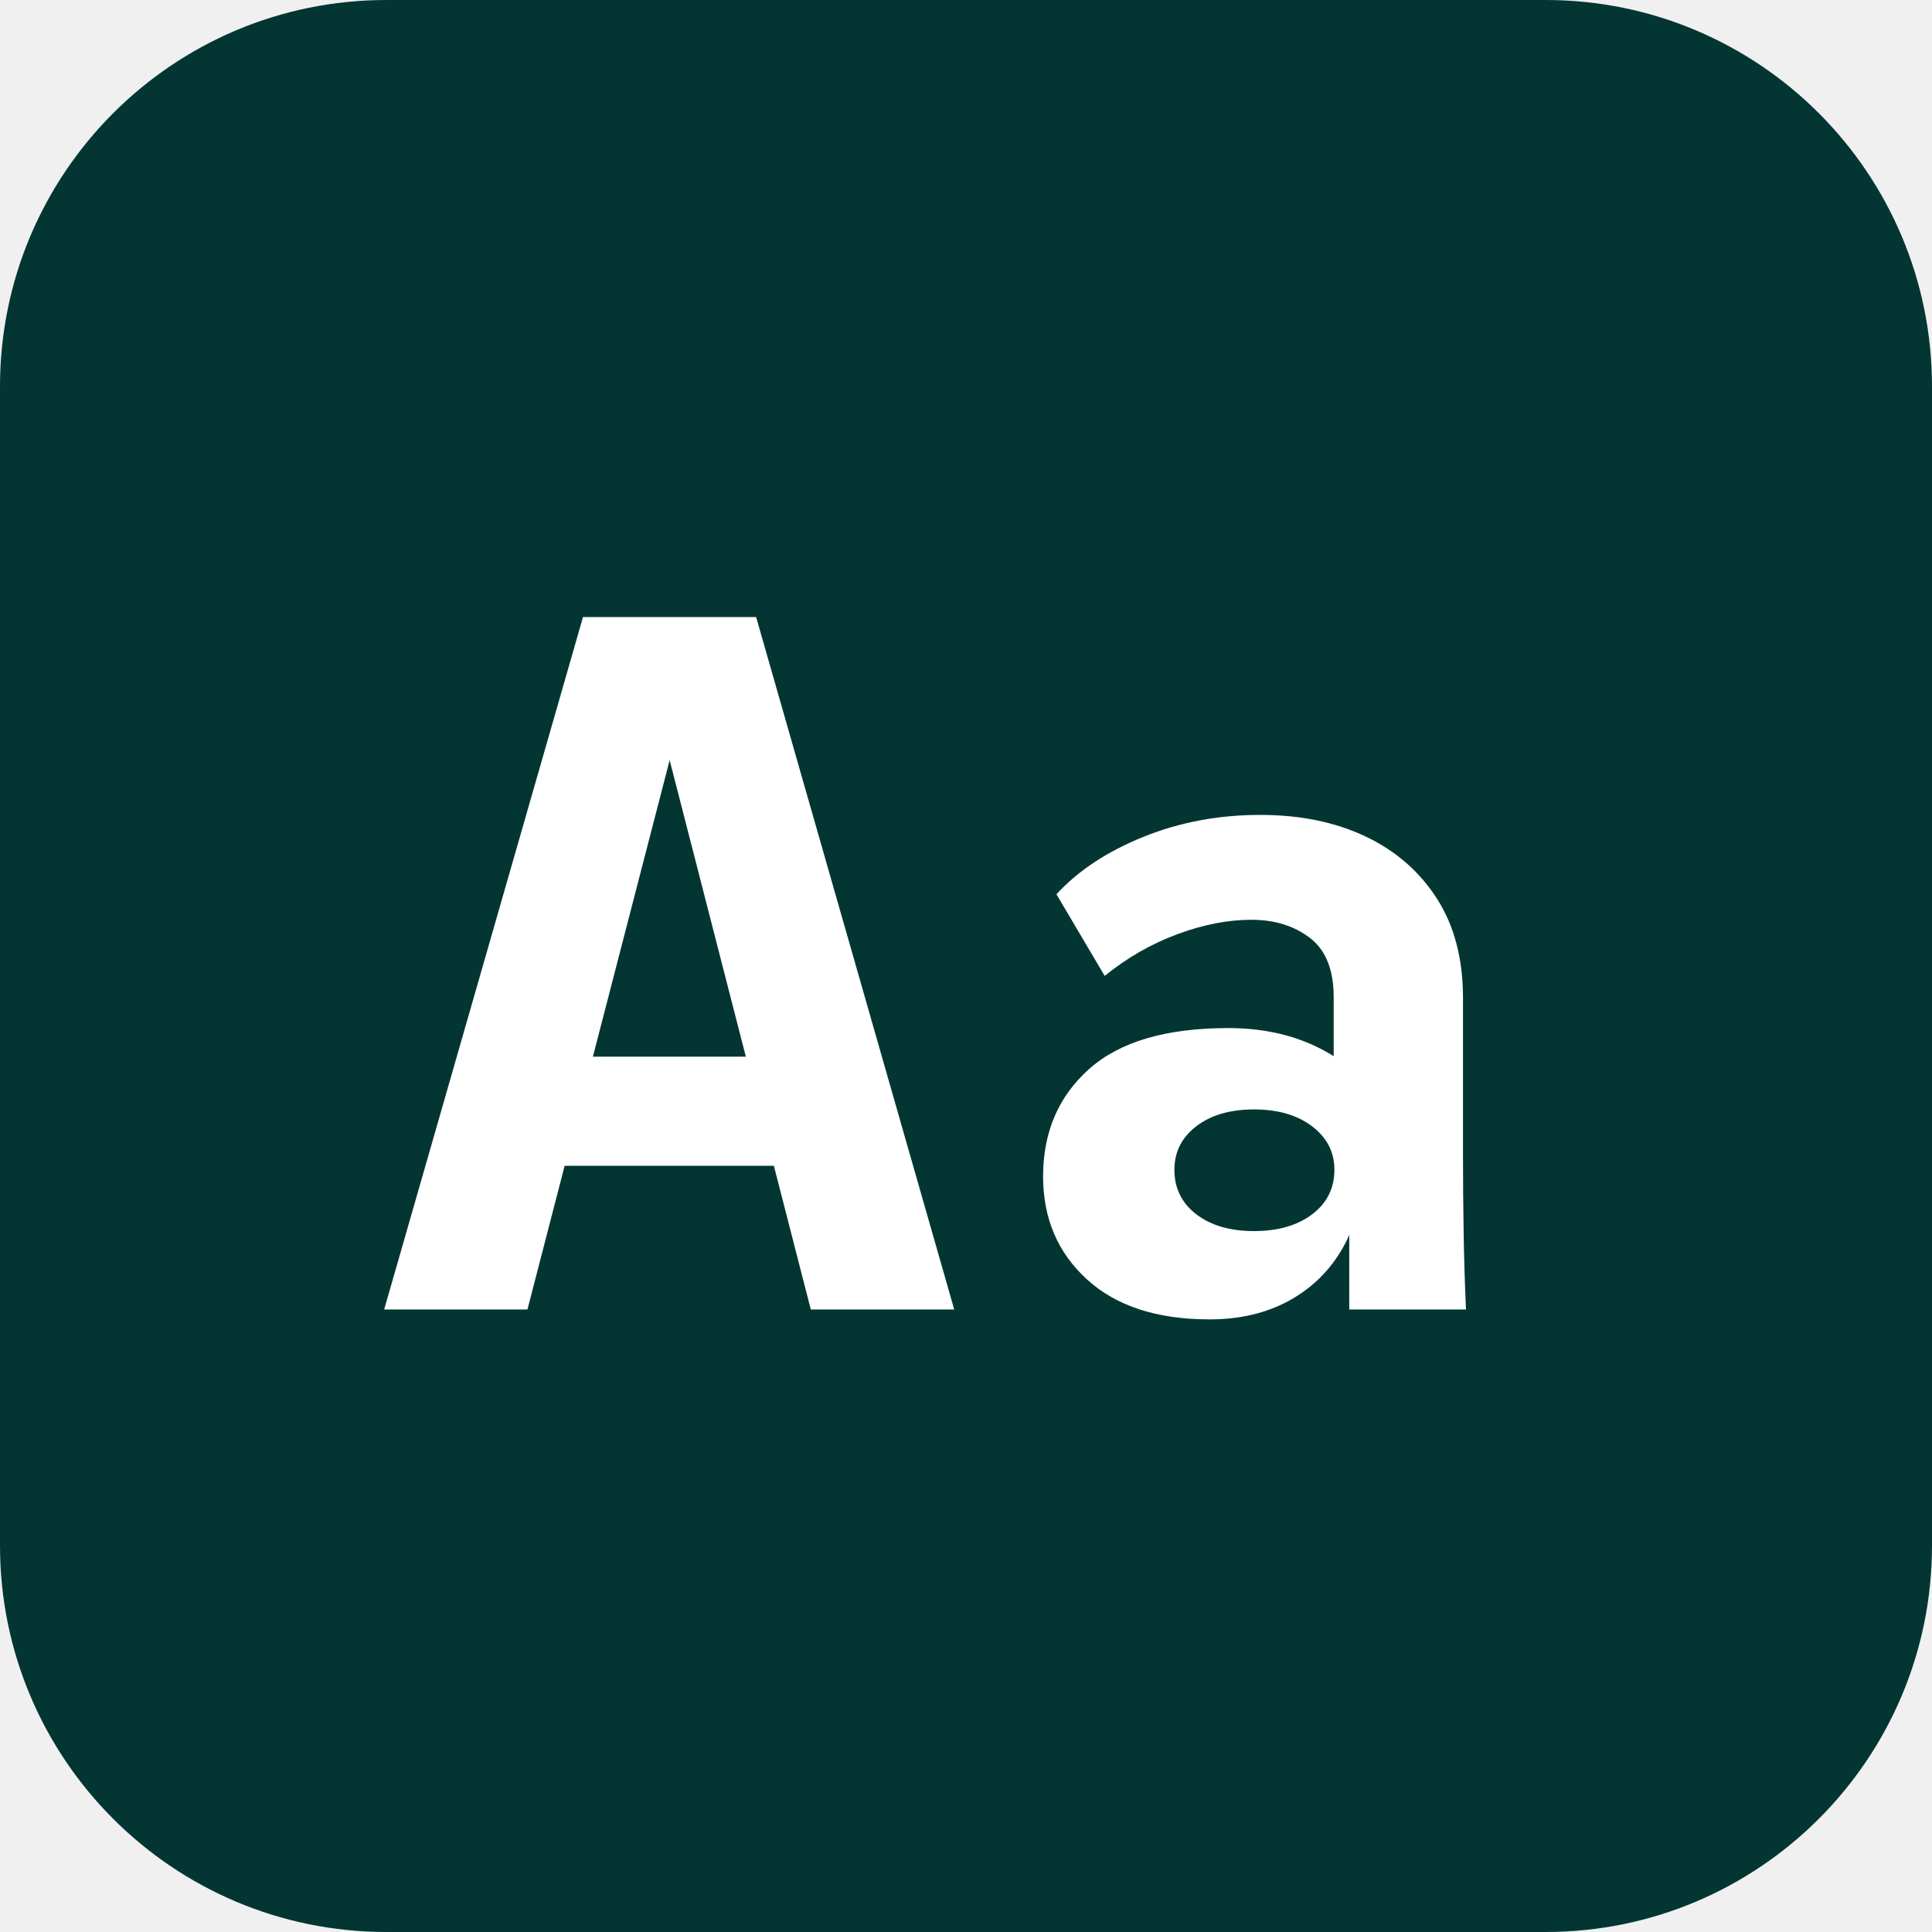
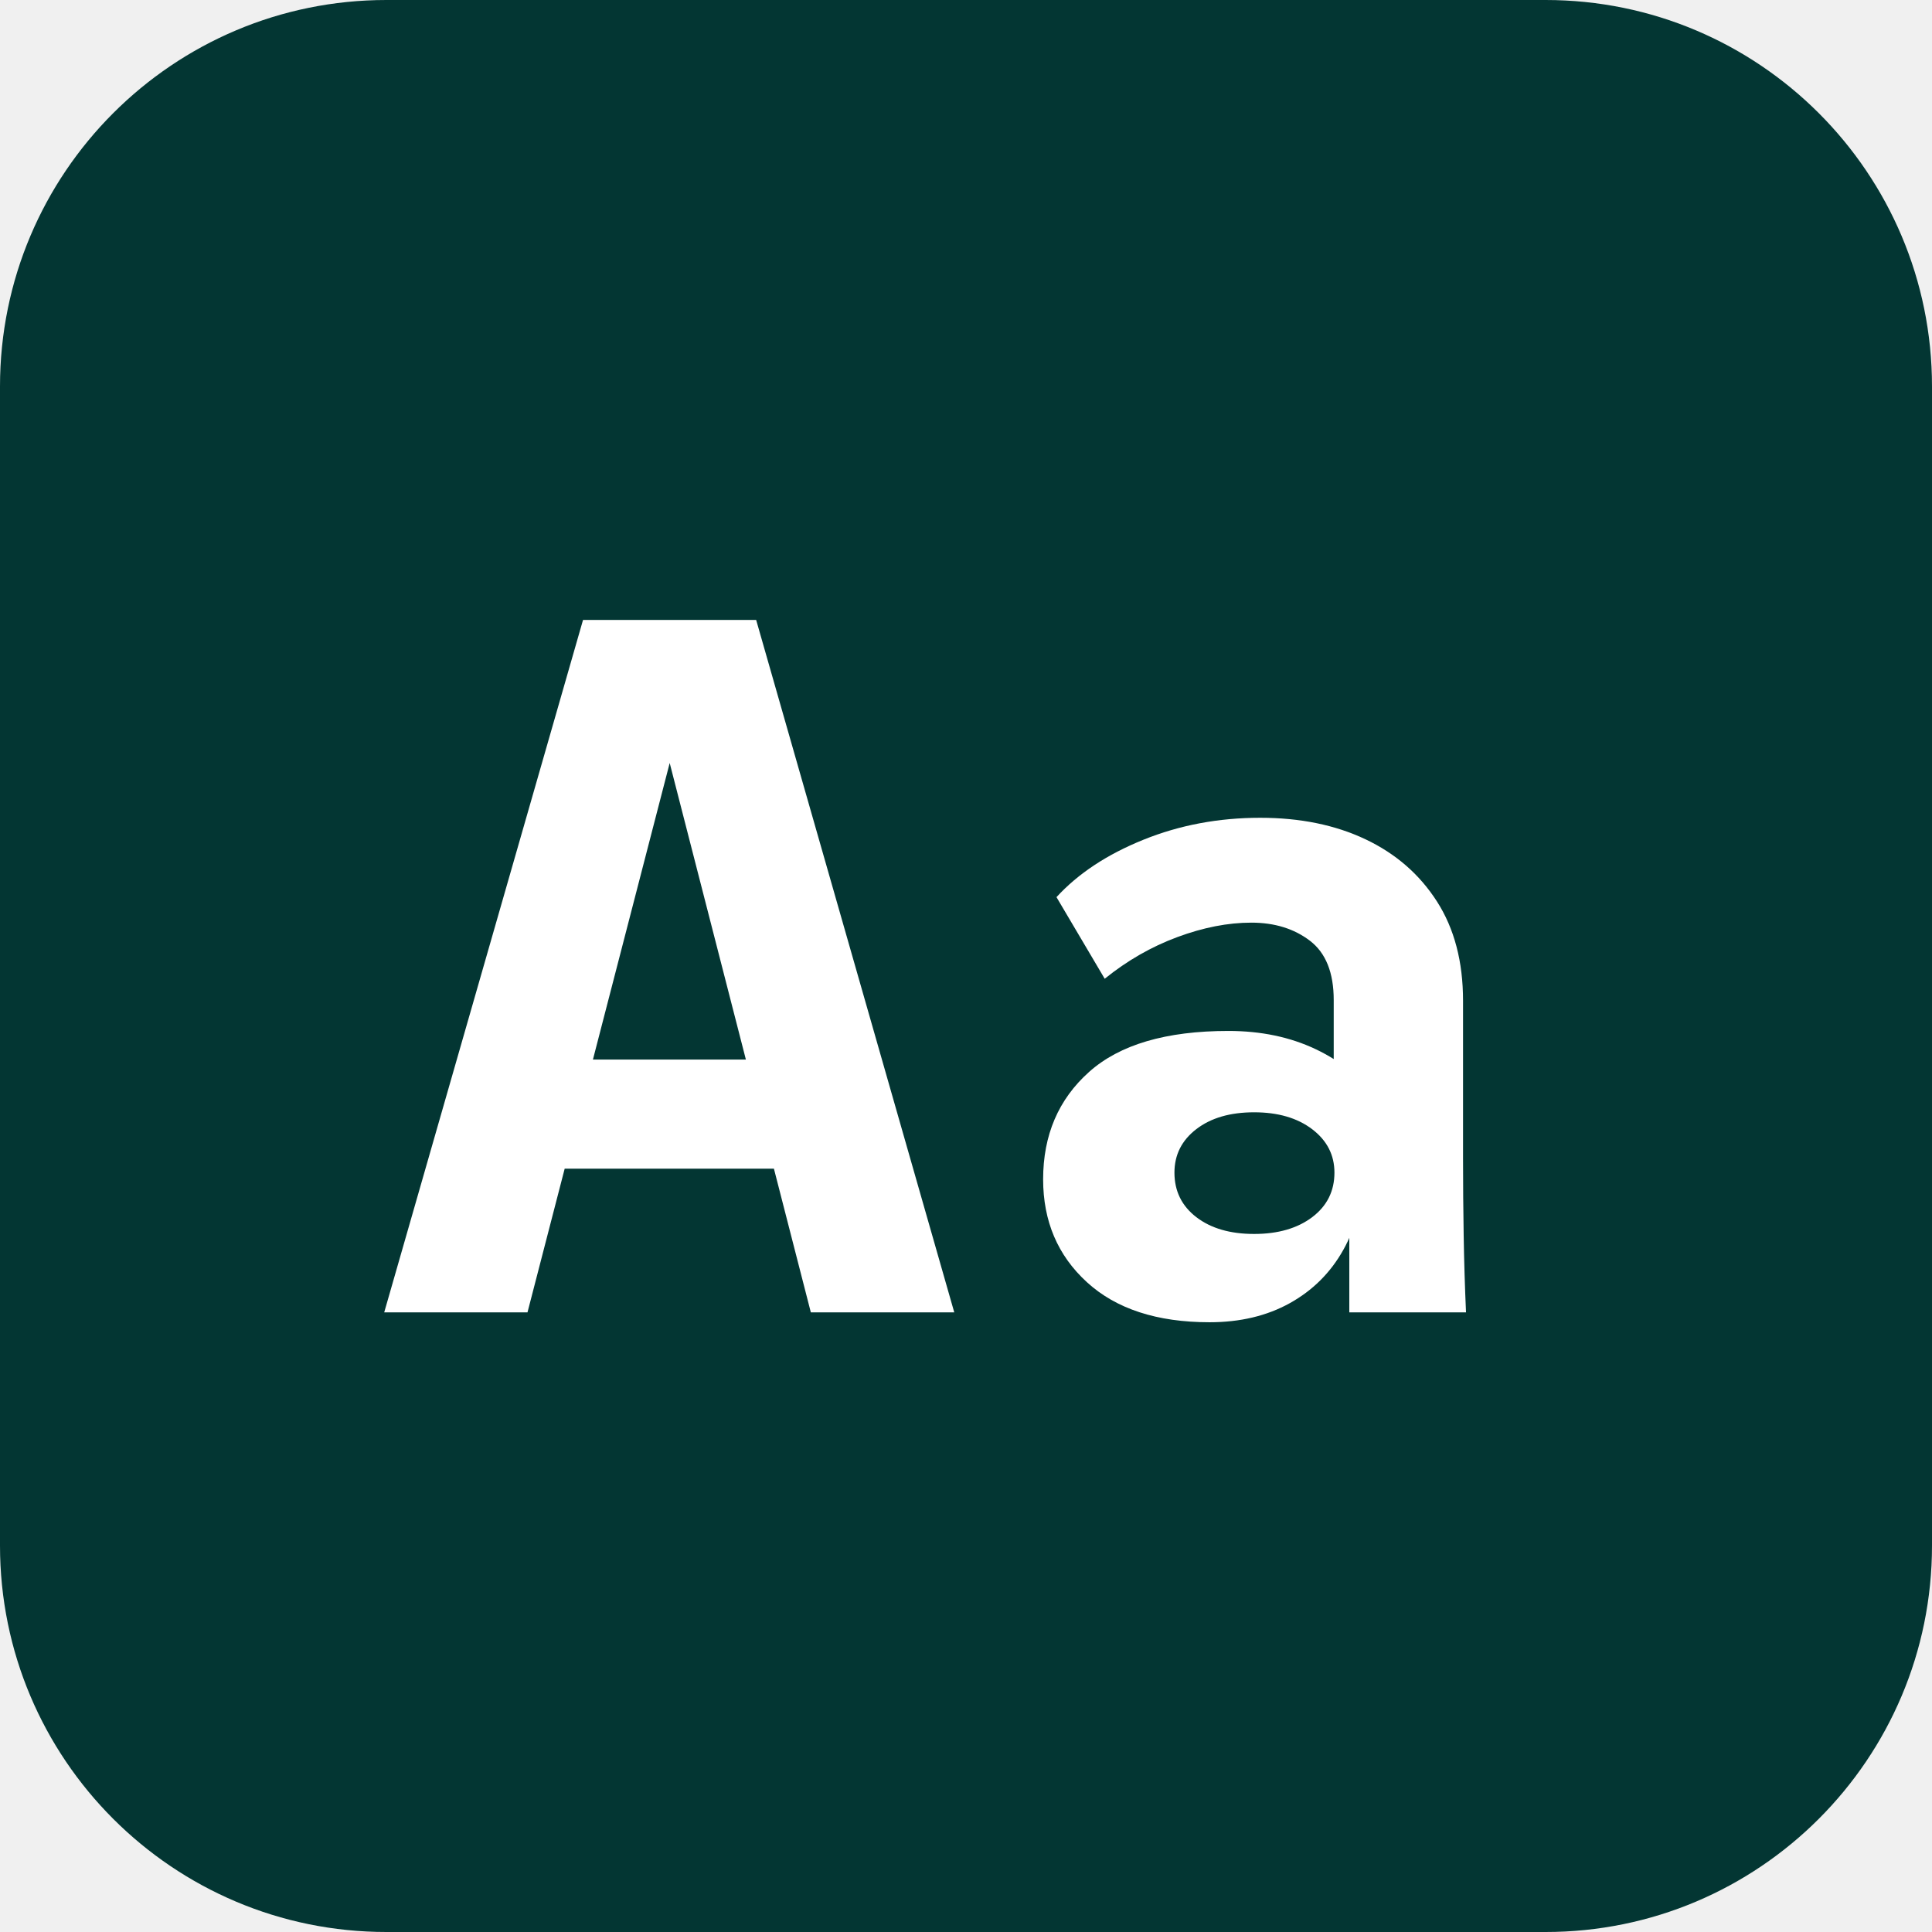
<svg xmlns="http://www.w3.org/2000/svg" width="512px" height="512px" viewBox="0 0 512 512">
  <defs>
    <clipPath id="fcovclip-1" clipPathUnits="userSpaceOnUse">
      <rect x="0" y="0" width="512" height="512" rx="102.4" ry="102.4" fill="#fff" />
    </clipPath>
  </defs>
  <g>
    <g>
      <g>
        <g>
          <rect x="0" y="0" width="512" height="512" rx="102.4" ry="102.4" fill="rgb(3,54,51)" />
          <g clip-path="url(#fcovclip-1)">
            <g>
-               <path d="m3.11 0 52.69-183.5h45.88l52.5 183.5h-38.01l-39.92-155.38h5.05l-40.22 155.38h-37.97zm24.56-38.08 11.91-28.92h78.8l12.13 28.92h-102.84zm231.2 38.08v-38.6l-4.13-12.85v-31.32q0-10.88-6.29-15.7-6.29-4.81-15.54-4.81-9.3 0-19.62 3.83-10.33 3.83-19.24 11.04l-12.78-21.63q8.59-9.37 23.01-15.2 14.41-5.83 30.99-5.83 15.86 0 27.89 5.7 12.03 5.7 18.94 16.48 6.91 10.78 6.91 26.31v41.75q0 10.29.17 20.45.16 10.16.62 20.38h-30.93zm-37.03 2.62q-20.91 0-32.51-10.62-11.6-10.61-11.6-27.26 0-17.56 12.16-28.44 12.16-10.88 36.93-10.88 12.98 0 23.17 4.85 10.19 4.85 16.18 13.27 6 8.42 6 19.1h-9.83q0 11.8-5.08 20.84-5.08 9.05-14.19 14.1-9.11 5.04-21.23 5.04zm11.8-23.4q9.5 0 15.4-4.45 5.89-4.46 5.89-11.8 0-7.01-5.89-11.5-5.9-4.49-15.4-4.49-9.51 0-15.31 4.46-5.8 4.45-5.8 11.53 0 7.34 5.8 11.8 5.8 4.45 15.31 4.45z" transform="translate(98.7,347.03)" fill="rgb(255,255,255)" />
+               <path d="m3.11 0 52.69-183.5h45.88l52.5 183.5h-38.01l-39.92-155.38h5.05l-40.22 155.38h-37.97zm24.56-38.08 11.91-28.92h78.8l12.13 28.92h-102.84zm231.2 38.08v-38.6l-4.13-12.85v-31.32q0-10.88-6.29-15.7-6.29-4.81-15.54-4.81-9.3 0-19.62 3.83-10.33 3.83-19.24 11.04l-12.78-21.63q8.59-9.37 23.01-15.2 14.41-5.83 30.99-5.83 15.86 0 27.89 5.7 12.03 5.7 18.94 16.48 6.91 10.78 6.91 26.31v41.75q0 10.29.17 20.45.16 10.16.62 20.38h-30.93zm-37.03 2.62q-20.91 0-32.51-10.62-11.6-10.61-11.6-27.26 0-17.56 12.16-28.44 12.16-10.88 36.93-10.88 12.98 0 23.17 4.85 10.19 4.85 16.18 13.27 6 8.42 6 19.1h-9.83q0 11.8-5.08 20.84-5.08 9.05-14.19 14.1-9.11 5.04-21.23 5.04zm11.8-23.4q9.5 0 15.4-4.45 5.89-4.46 5.89-11.8 0-7.01-5.89-11.5-5.9-4.49-15.4-4.49-9.51 0-15.31 4.46-5.8 4.45-5.8 11.53 0 7.34 5.8 11.8 5.8 4.45 15.31 4.45z" transform="translate(98.71,347.79)" fill="rgb(255,255,255)" />
            </g>
          </g>
        </g>
      </g>
    </g>
  </g>
</svg>
